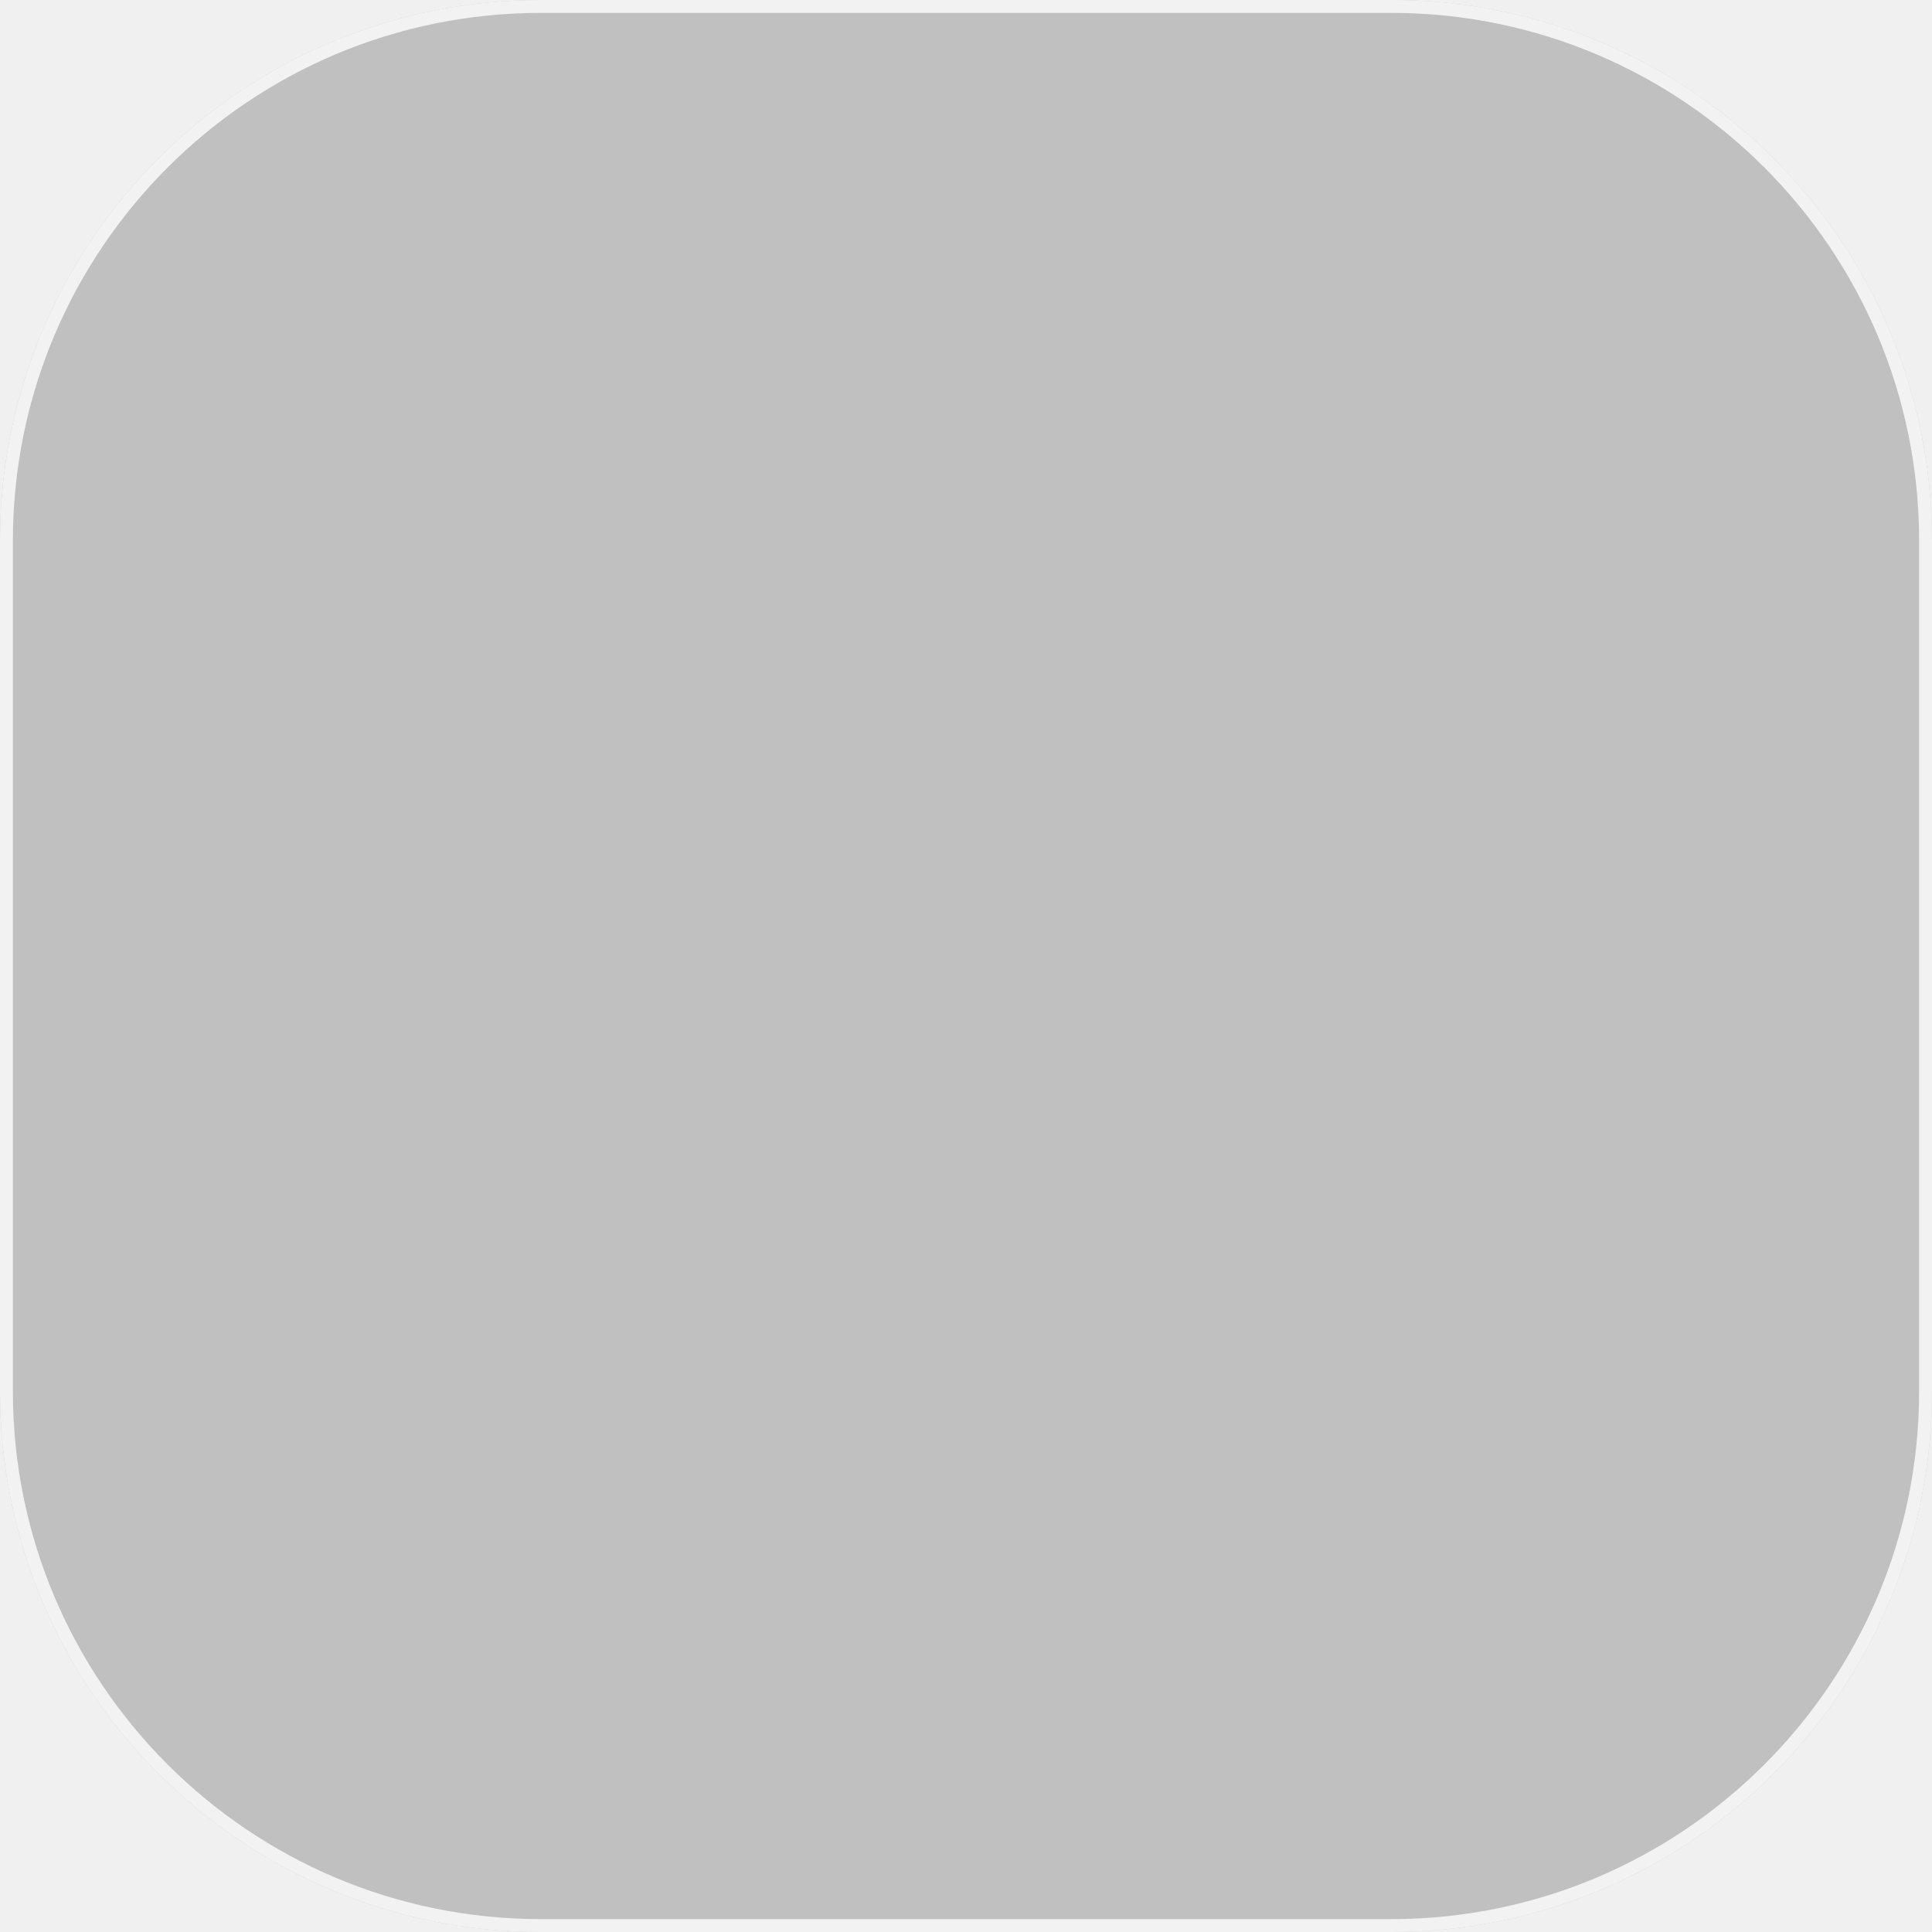
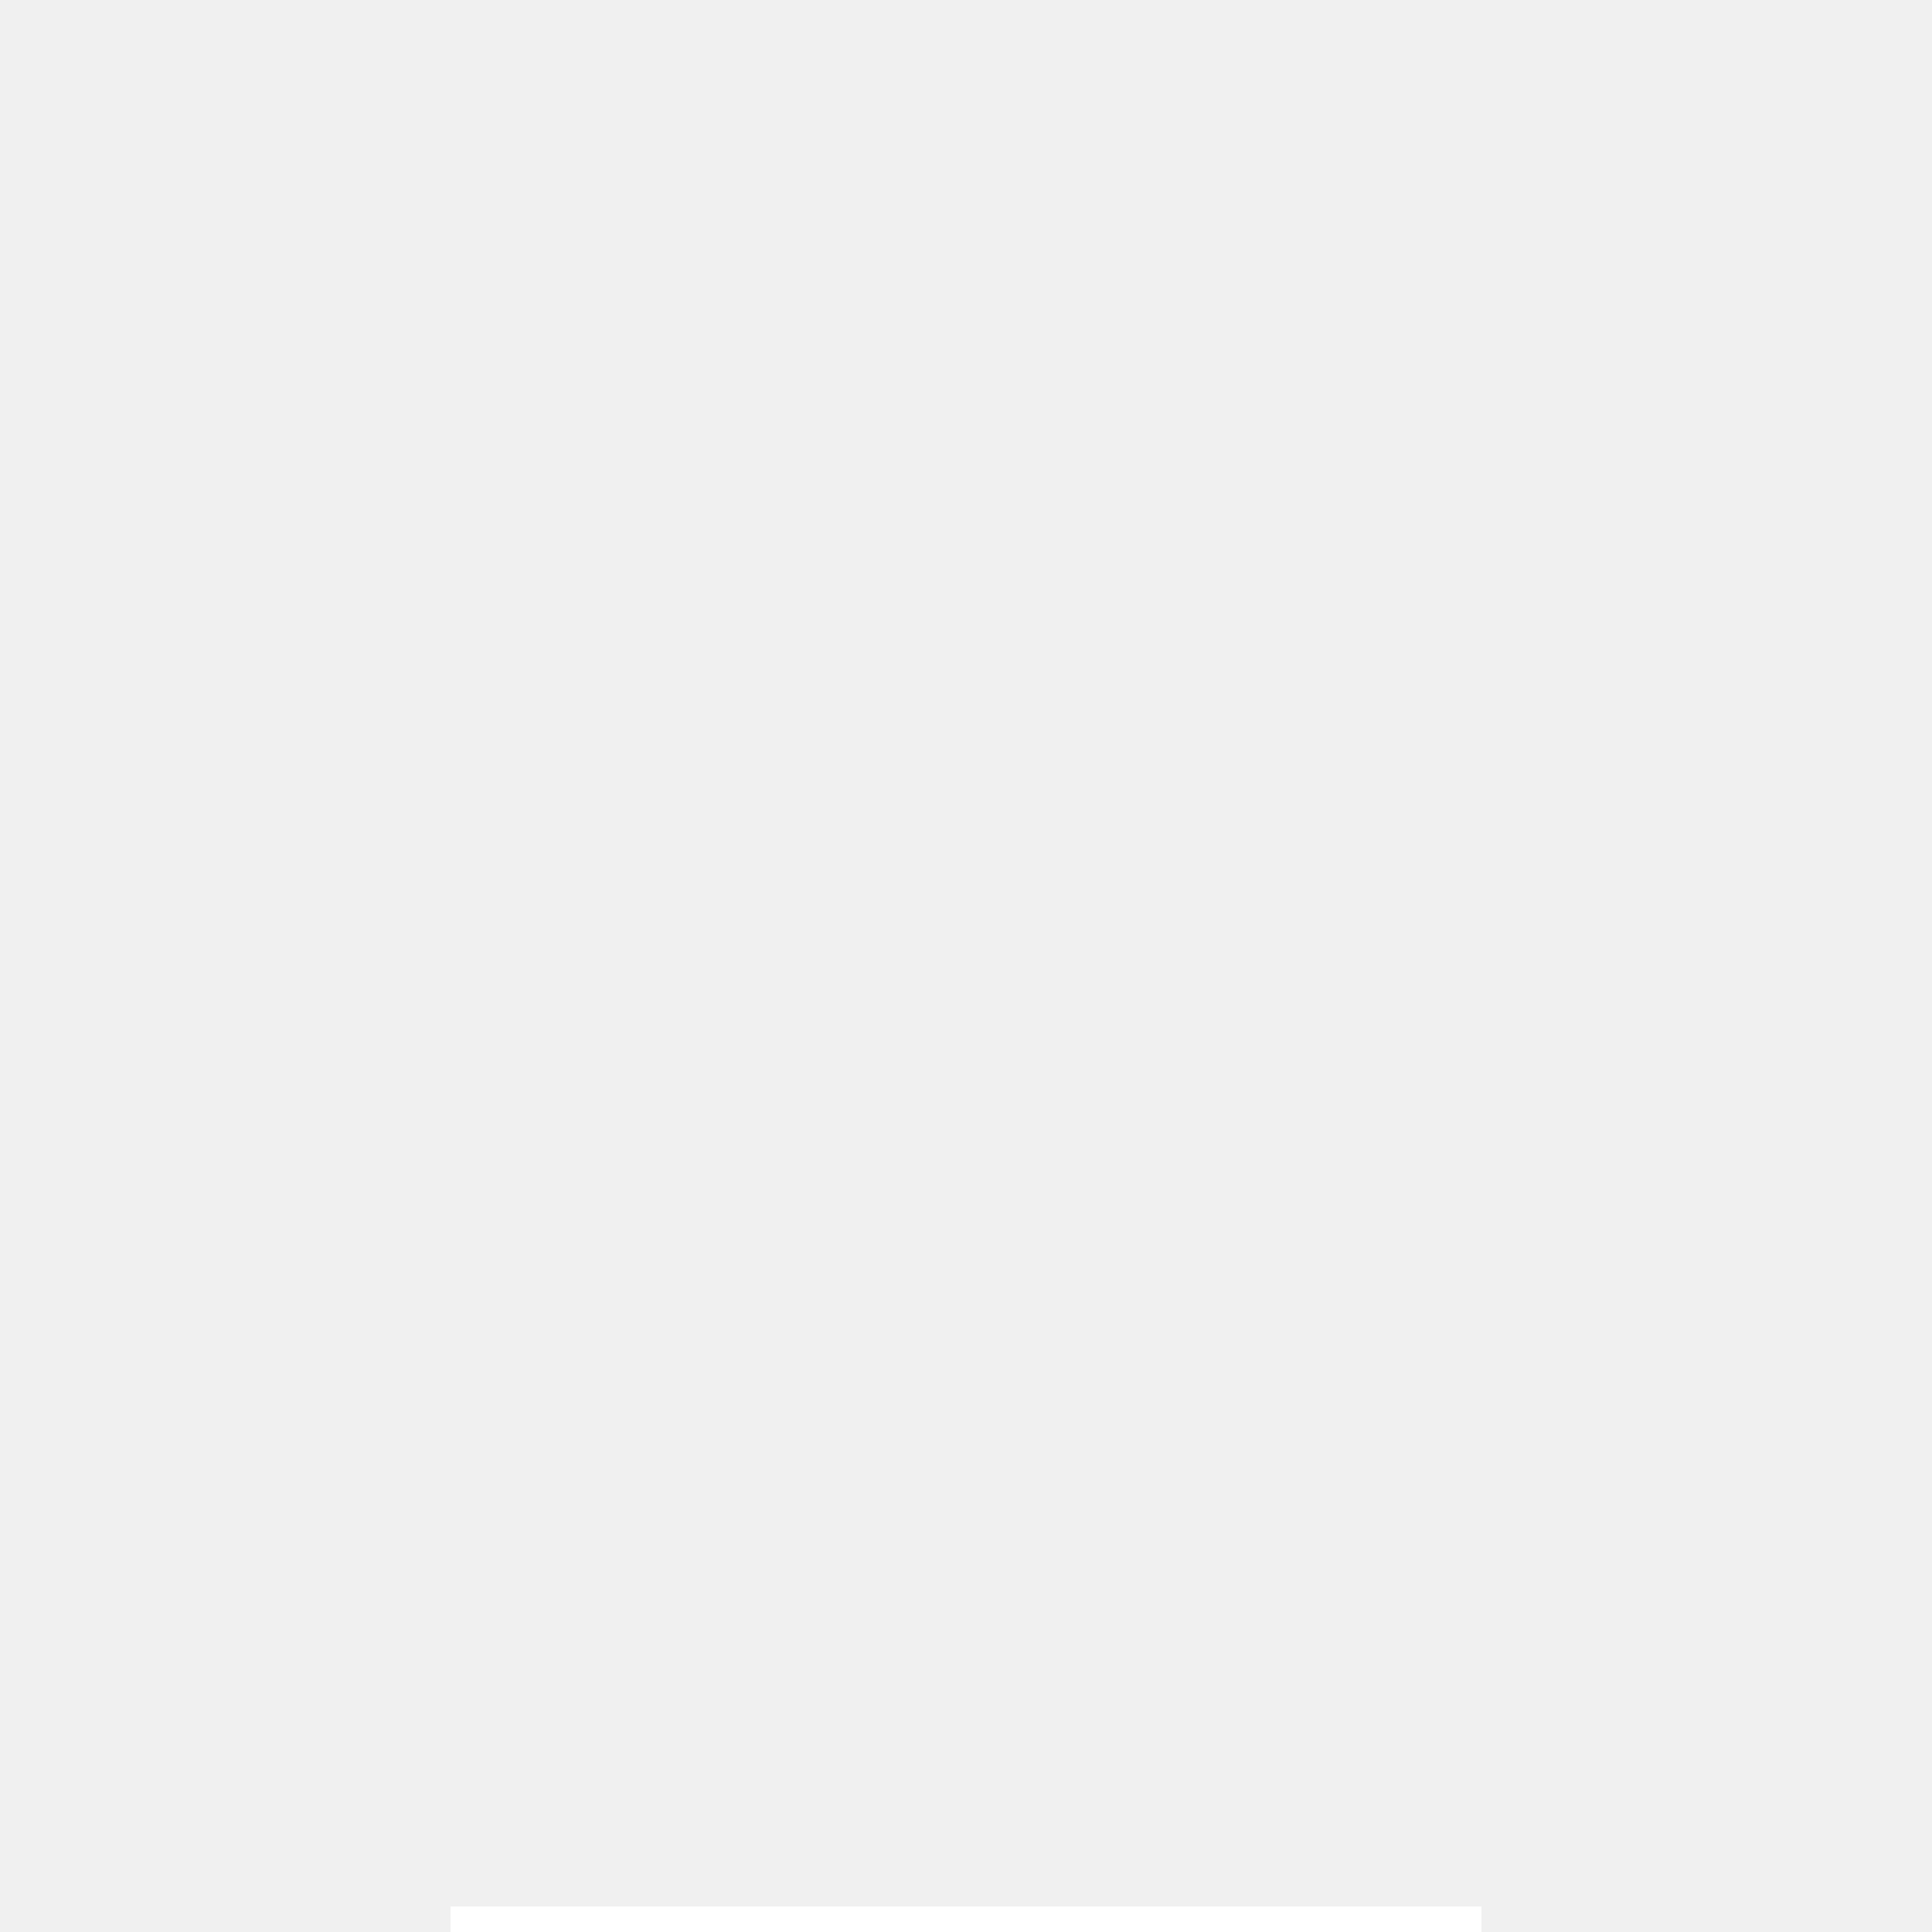
- <svg xmlns="http://www.w3.org/2000/svg" width="150" height="150" id="svg4875" version="1.1" viewBox="0 0 150 150">
+ <svg xmlns="http://www.w3.org/2000/svg" width="150" height="150" id="svg4875" version="1.1" viewBox="0 0 150 150" style="shape-rendering:crispEdges">
  <defs id="defs4877">
    <clipPath clipPathUnits="userSpaceOnUse" id="clipPath3756">
-       <rect ry="42" y="1040.219" x="505" height="150" width="150" id="rect3758" style="opacity:0.2;color:#000000;fill:#000000;fill-opacity:1;fill-rule:evenodd;stroke:none;stroke-width:2;marker:none;visibility:visible;display:inline;overflow:visible;enable-background:new" />
+       <rect ry="42" y="1040.219" x="505" height="150" width="150" id="rect3758" style="color:#000000;display:inline;overflow:visible;visibility:visible;opacity:0.2;fill:#000000;fill-opacity:1;fill-rule:evenodd;stroke:none;stroke-width:2;marker:none;enable-background:new" />
    </clipPath>
  </defs>
  <g id="layer1" transform="translate(-505,-1040.219)">
-     <rect style="opacity:0.2;color:#000000;fill:#000000;fill-opacity:1;fill-rule:evenodd;stroke:none;stroke-width:2;marker:none;visibility:visible;display:inline;overflow:visible;enable-background:new" id="rect2989" width="150" height="150" x="505" y="1040.219" ry="42" />
-     <rect ry="42" y="1040.219" x="505" height="150" width="150" id="rect2984" style="opacity:0.8;color:#000000;fill:none;fill-opacity:1;fill-rule:evenodd;stroke:#ffffff;stroke-width:2;marker:none;visibility:visible;display:inline;overflow:visible;enable-background:new;stroke-opacity:1" clip-path="url(#clipPath3756)" />
+     <rect style="opacity:1;fill:#ffffff;fill-opacity:1;stroke:none;stroke-width:2;stroke-linecap:square;stroke-linejoin:round;stroke-miterlimit:4;stroke-dasharray:none;stroke-opacity:1" id="rect4138" width="80" height="2" x="540" y="1188.219" />
  </g>
</svg>
